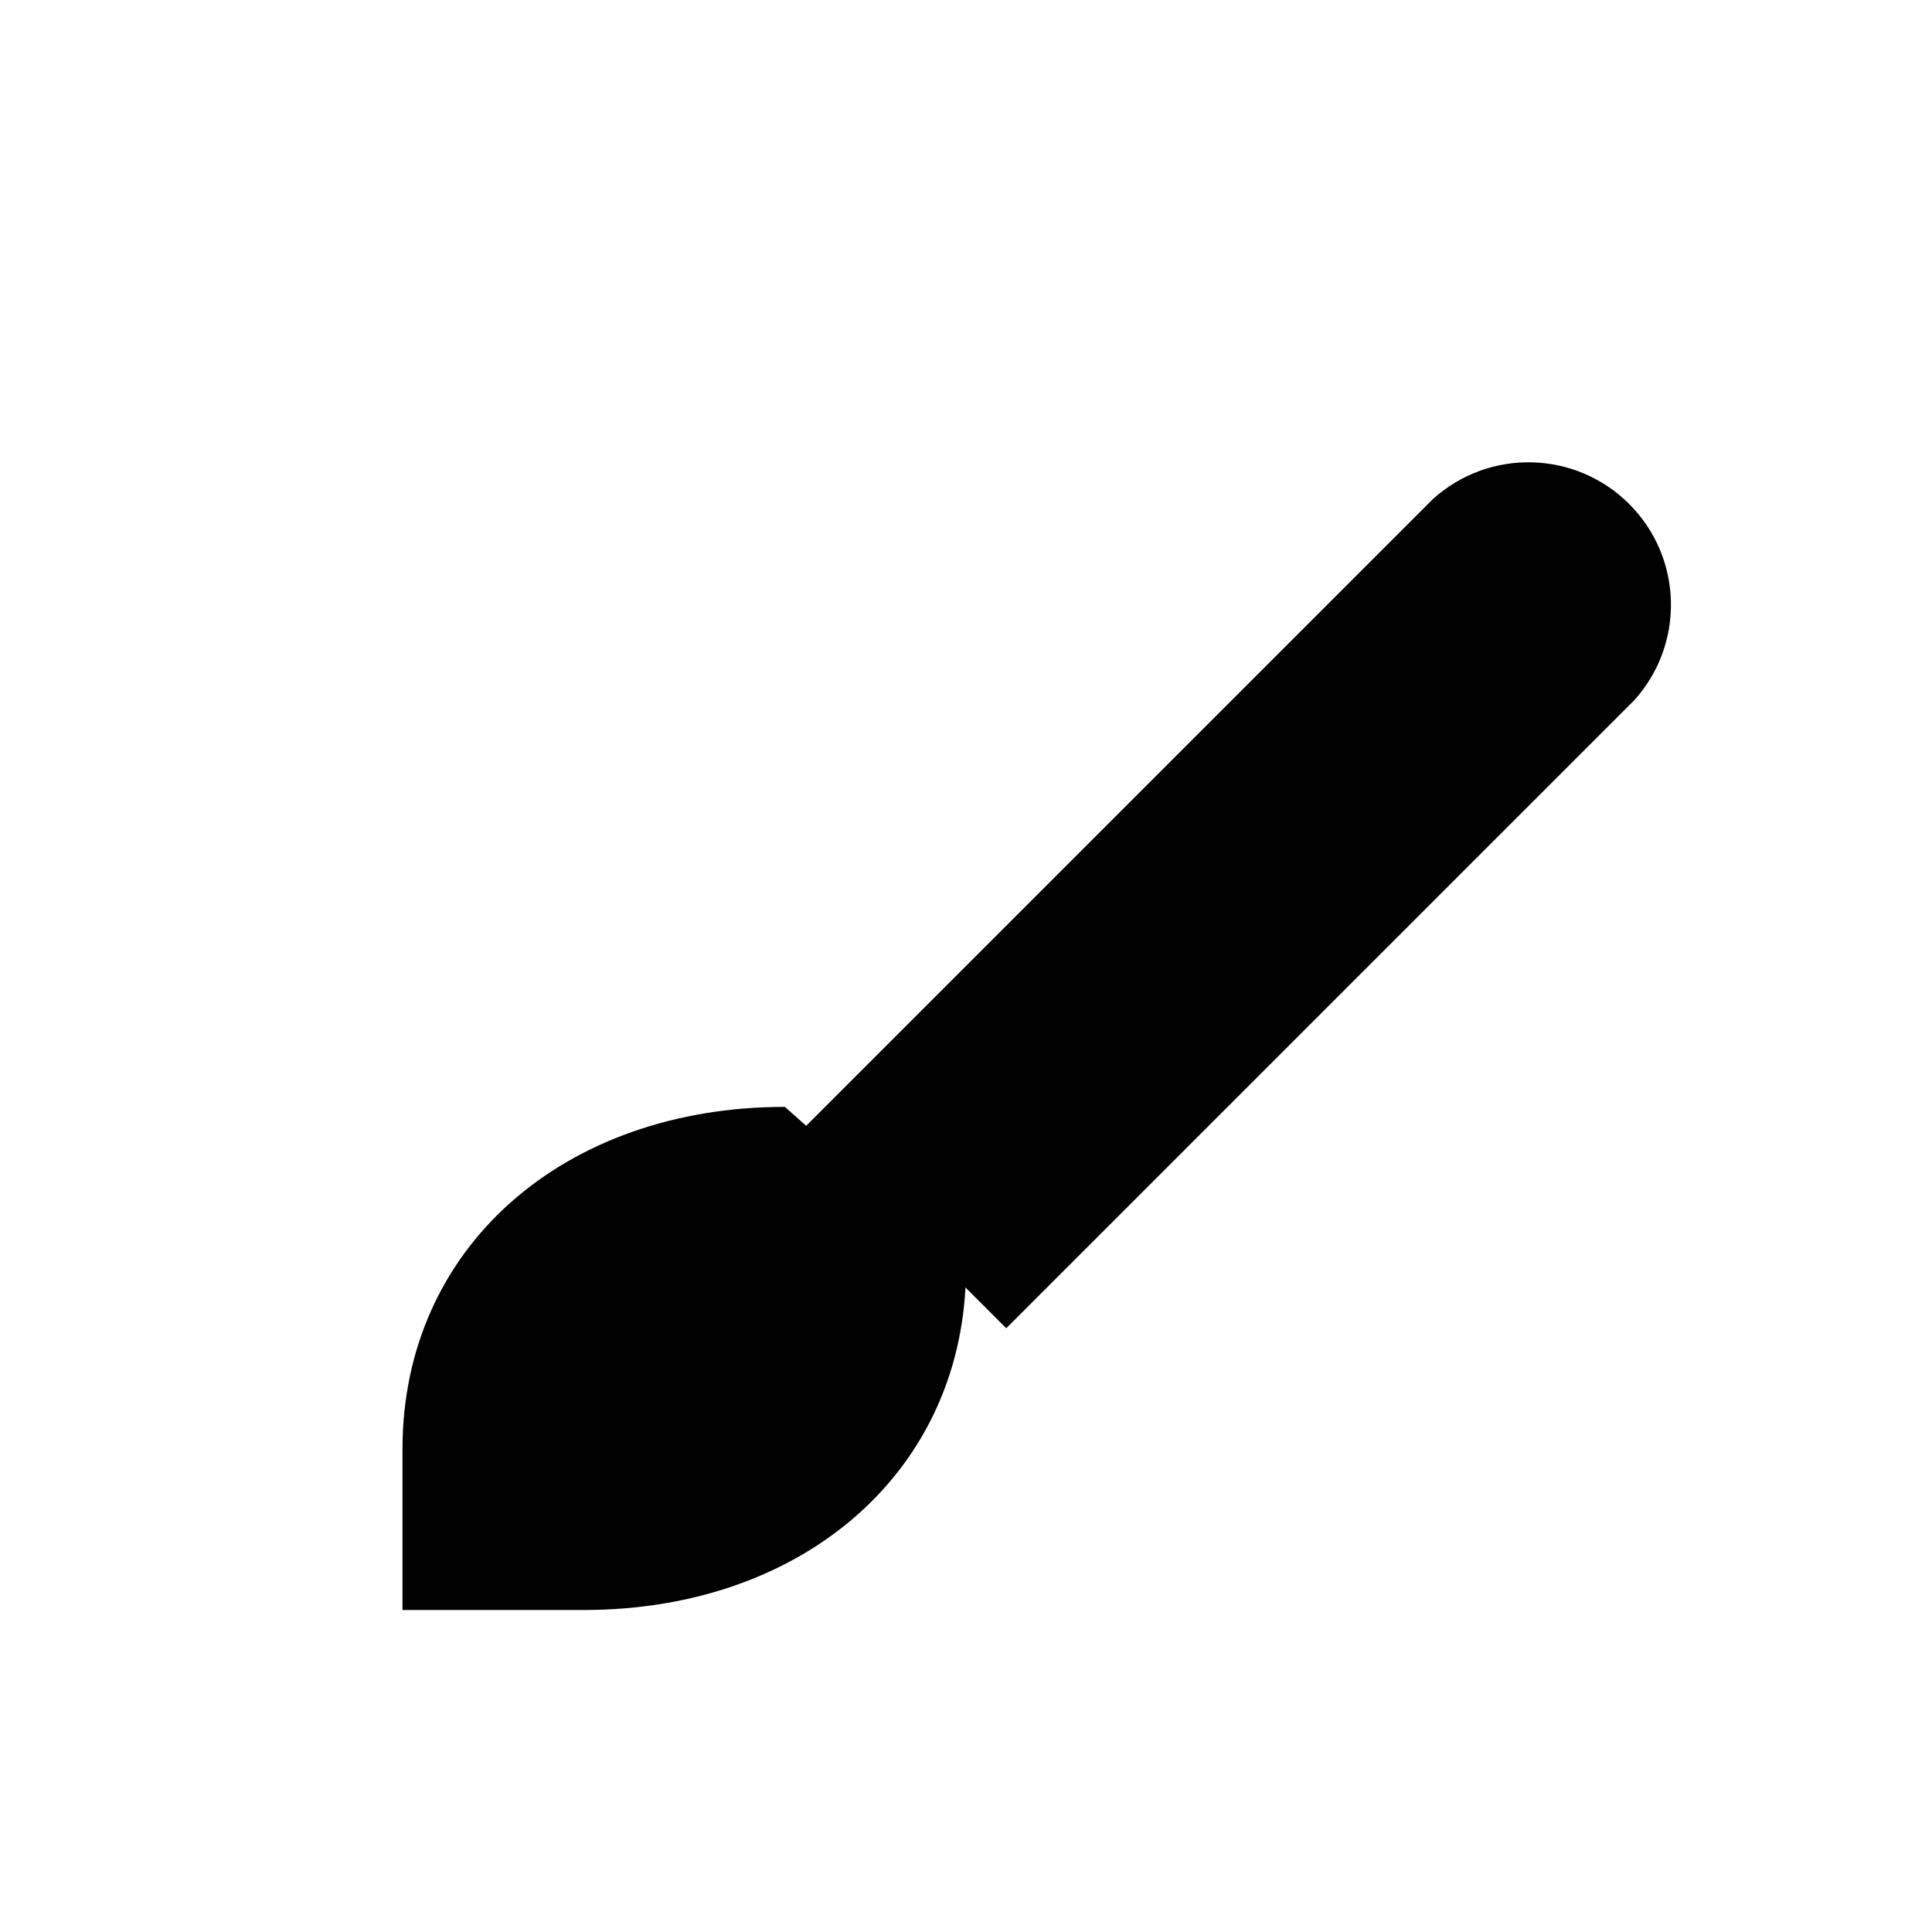
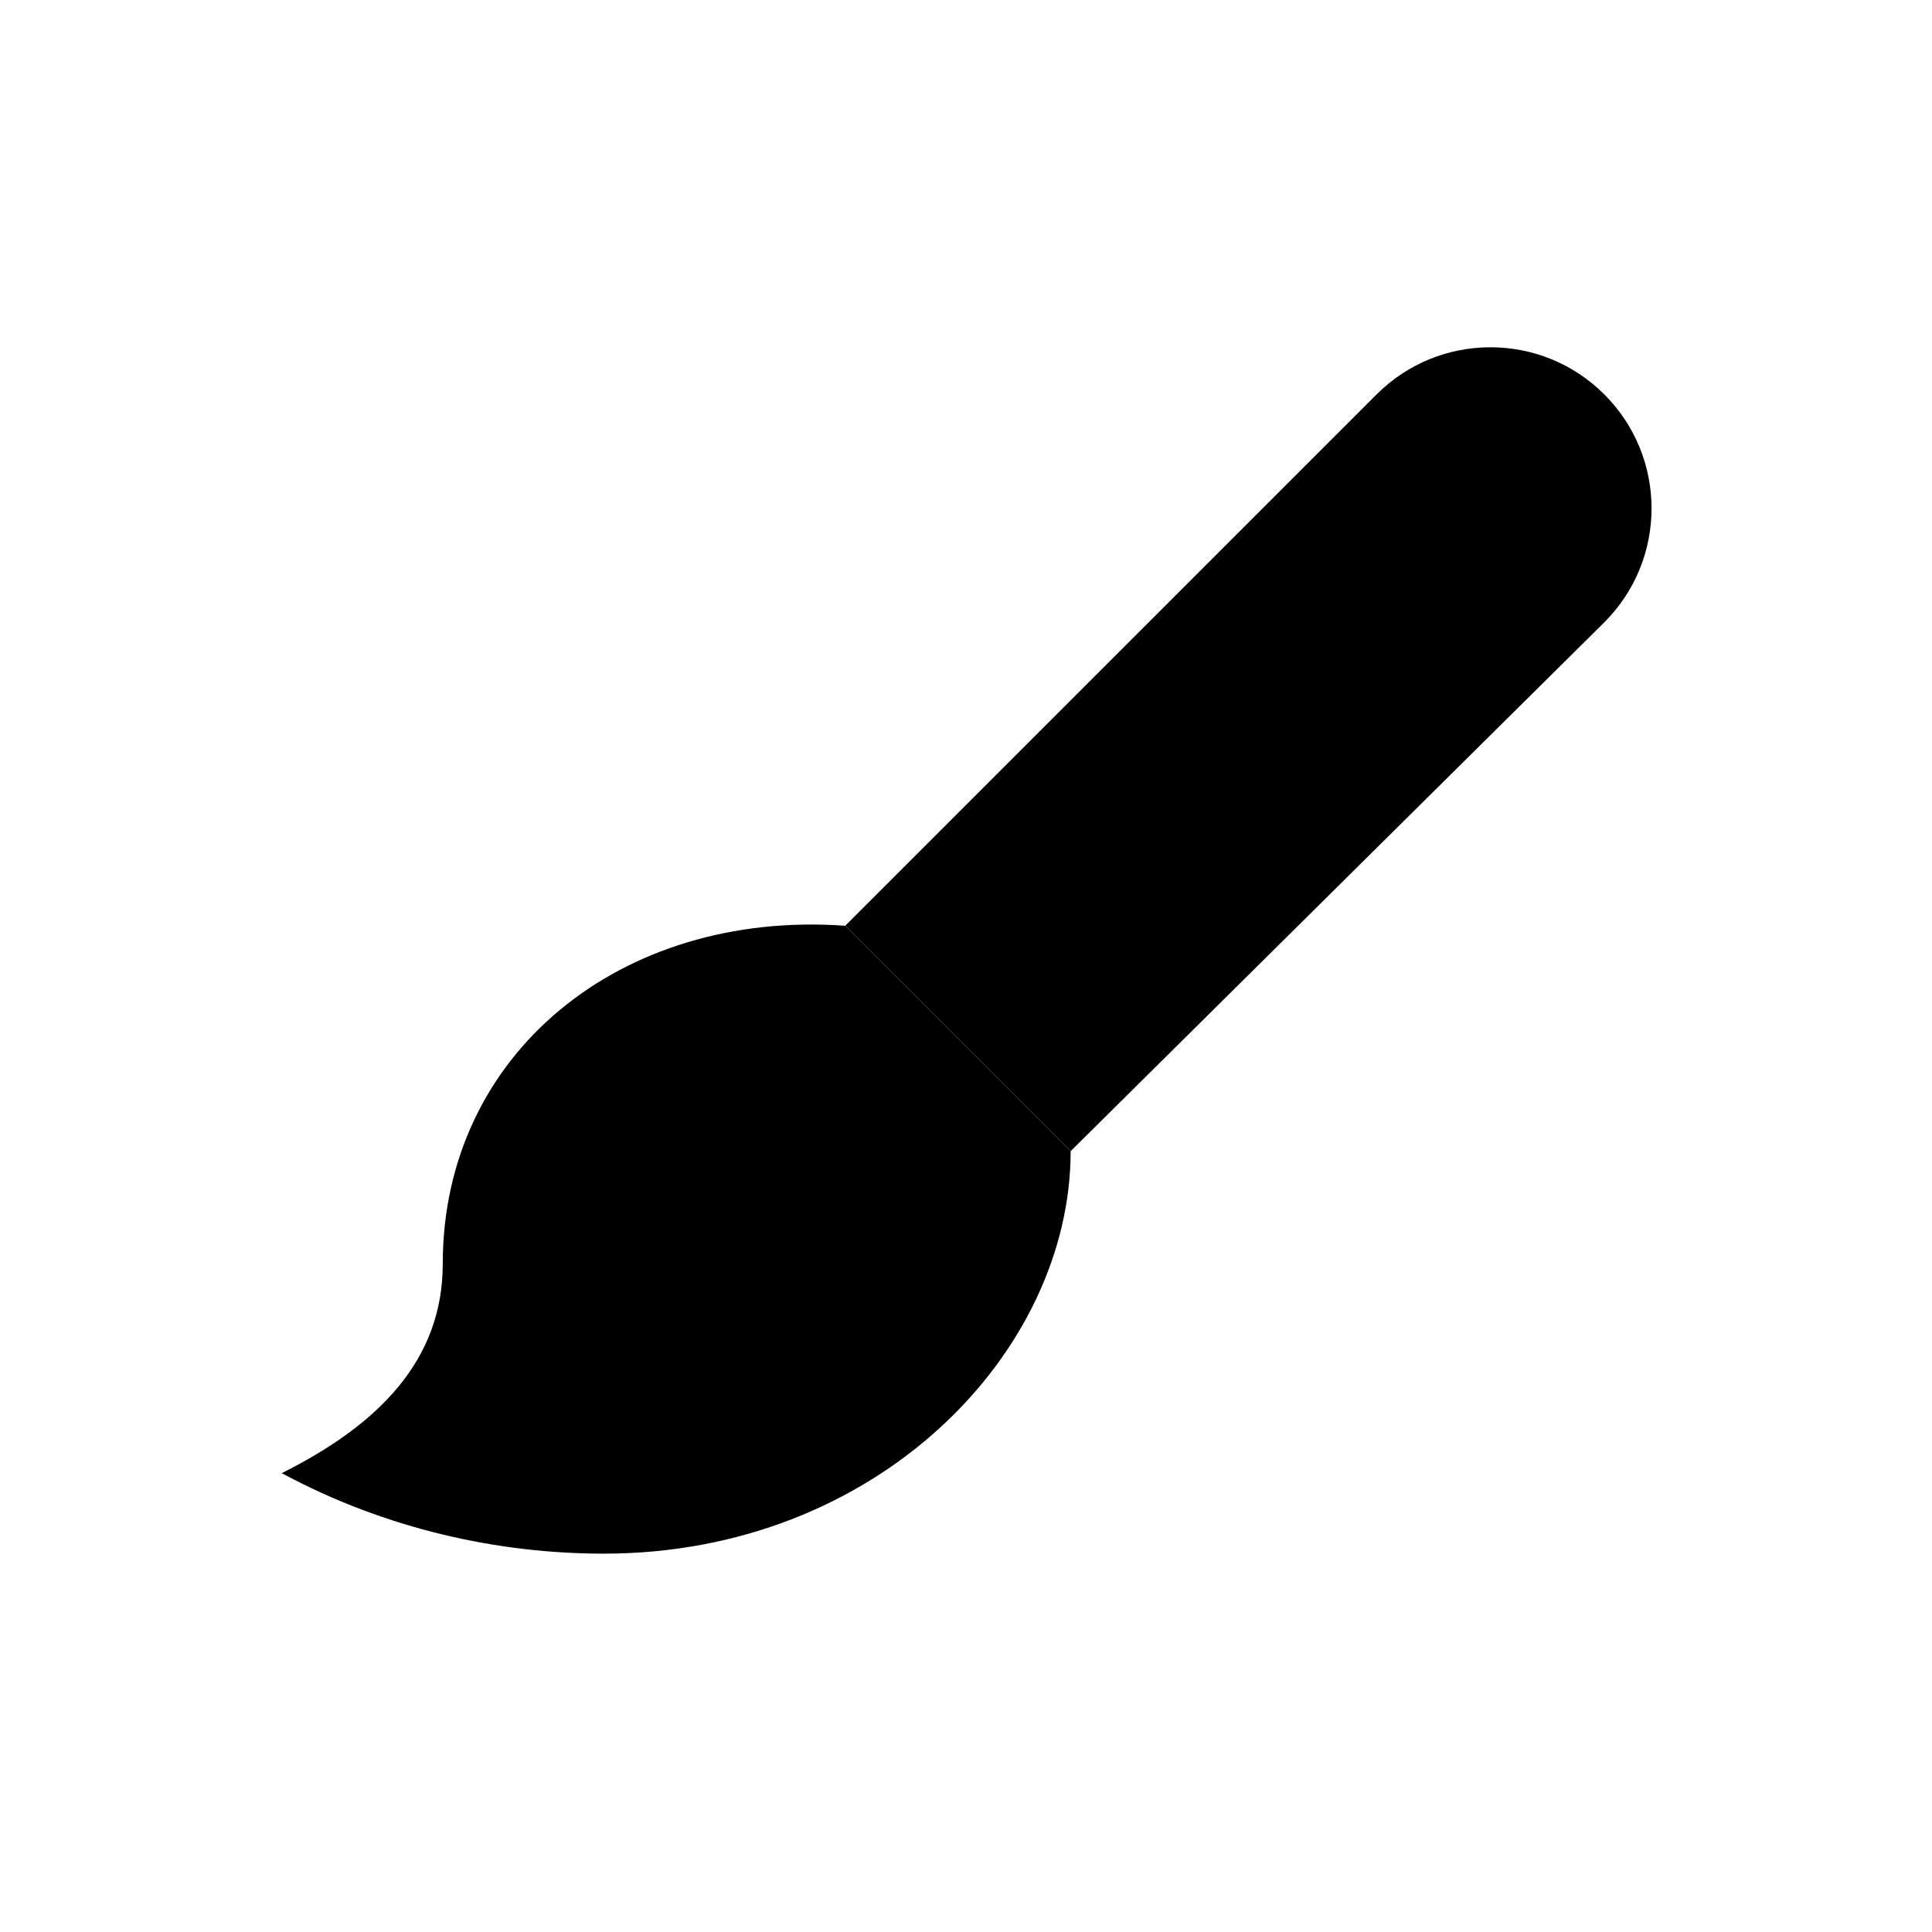
<svg xmlns="http://www.w3.org/2000/svg" viewBox="0 0 24 24">
-   <path d="M10 14 17.8 6.2a1.77 1.77 0 0 1 2.5 2.5L12.5 16.5" />
-   <path d="M9.75 13.75c-2.75 0-4.75 1.75-4.75 4.25V20h2.25c2.75 0 4.75-1.75 4.75-4.25" />
+   <path d="M10.5 11.5 17.1 4.9a2 2 0 0 1 2.83 2.83L13.3 14.3" />
+   <path d="M10.5 11.5c-2.8-.2-5 1.6-5 4.2 0 1.2-.8 2-2 2.6 1.3.7 2.7 1 4 1 3.4 0 5.8-2.5 5.8-5Z" />
</svg>
